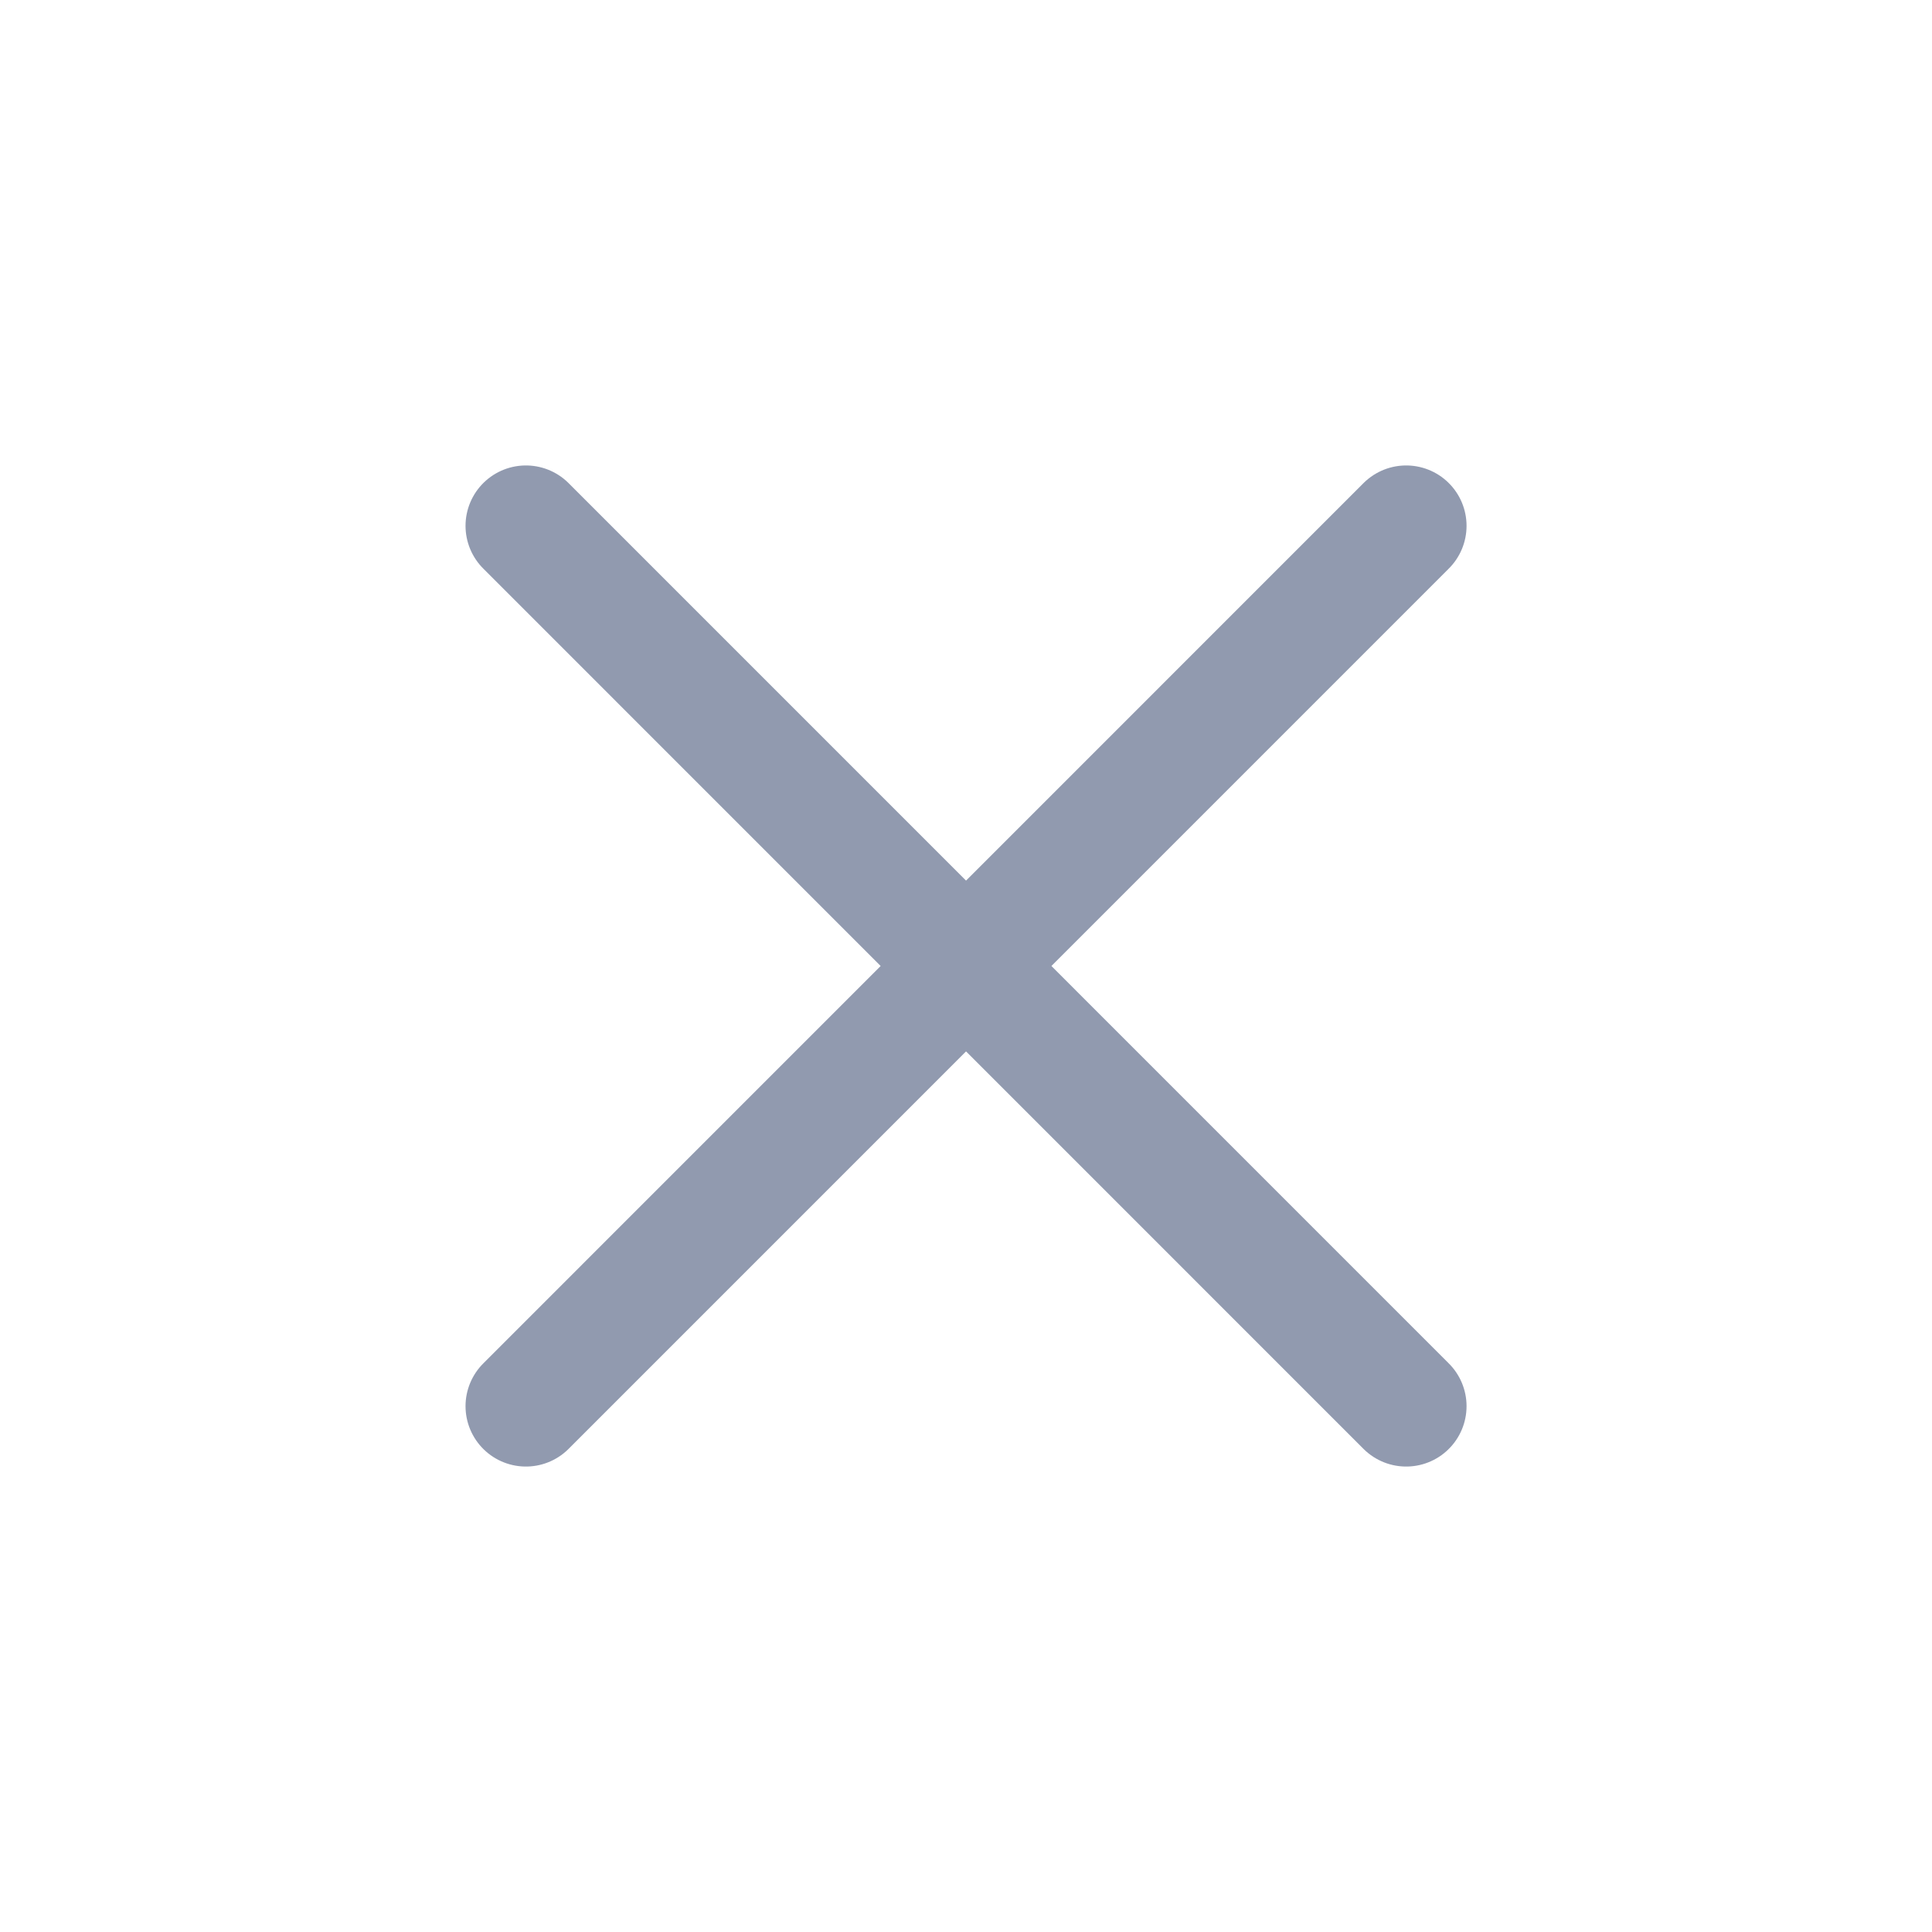
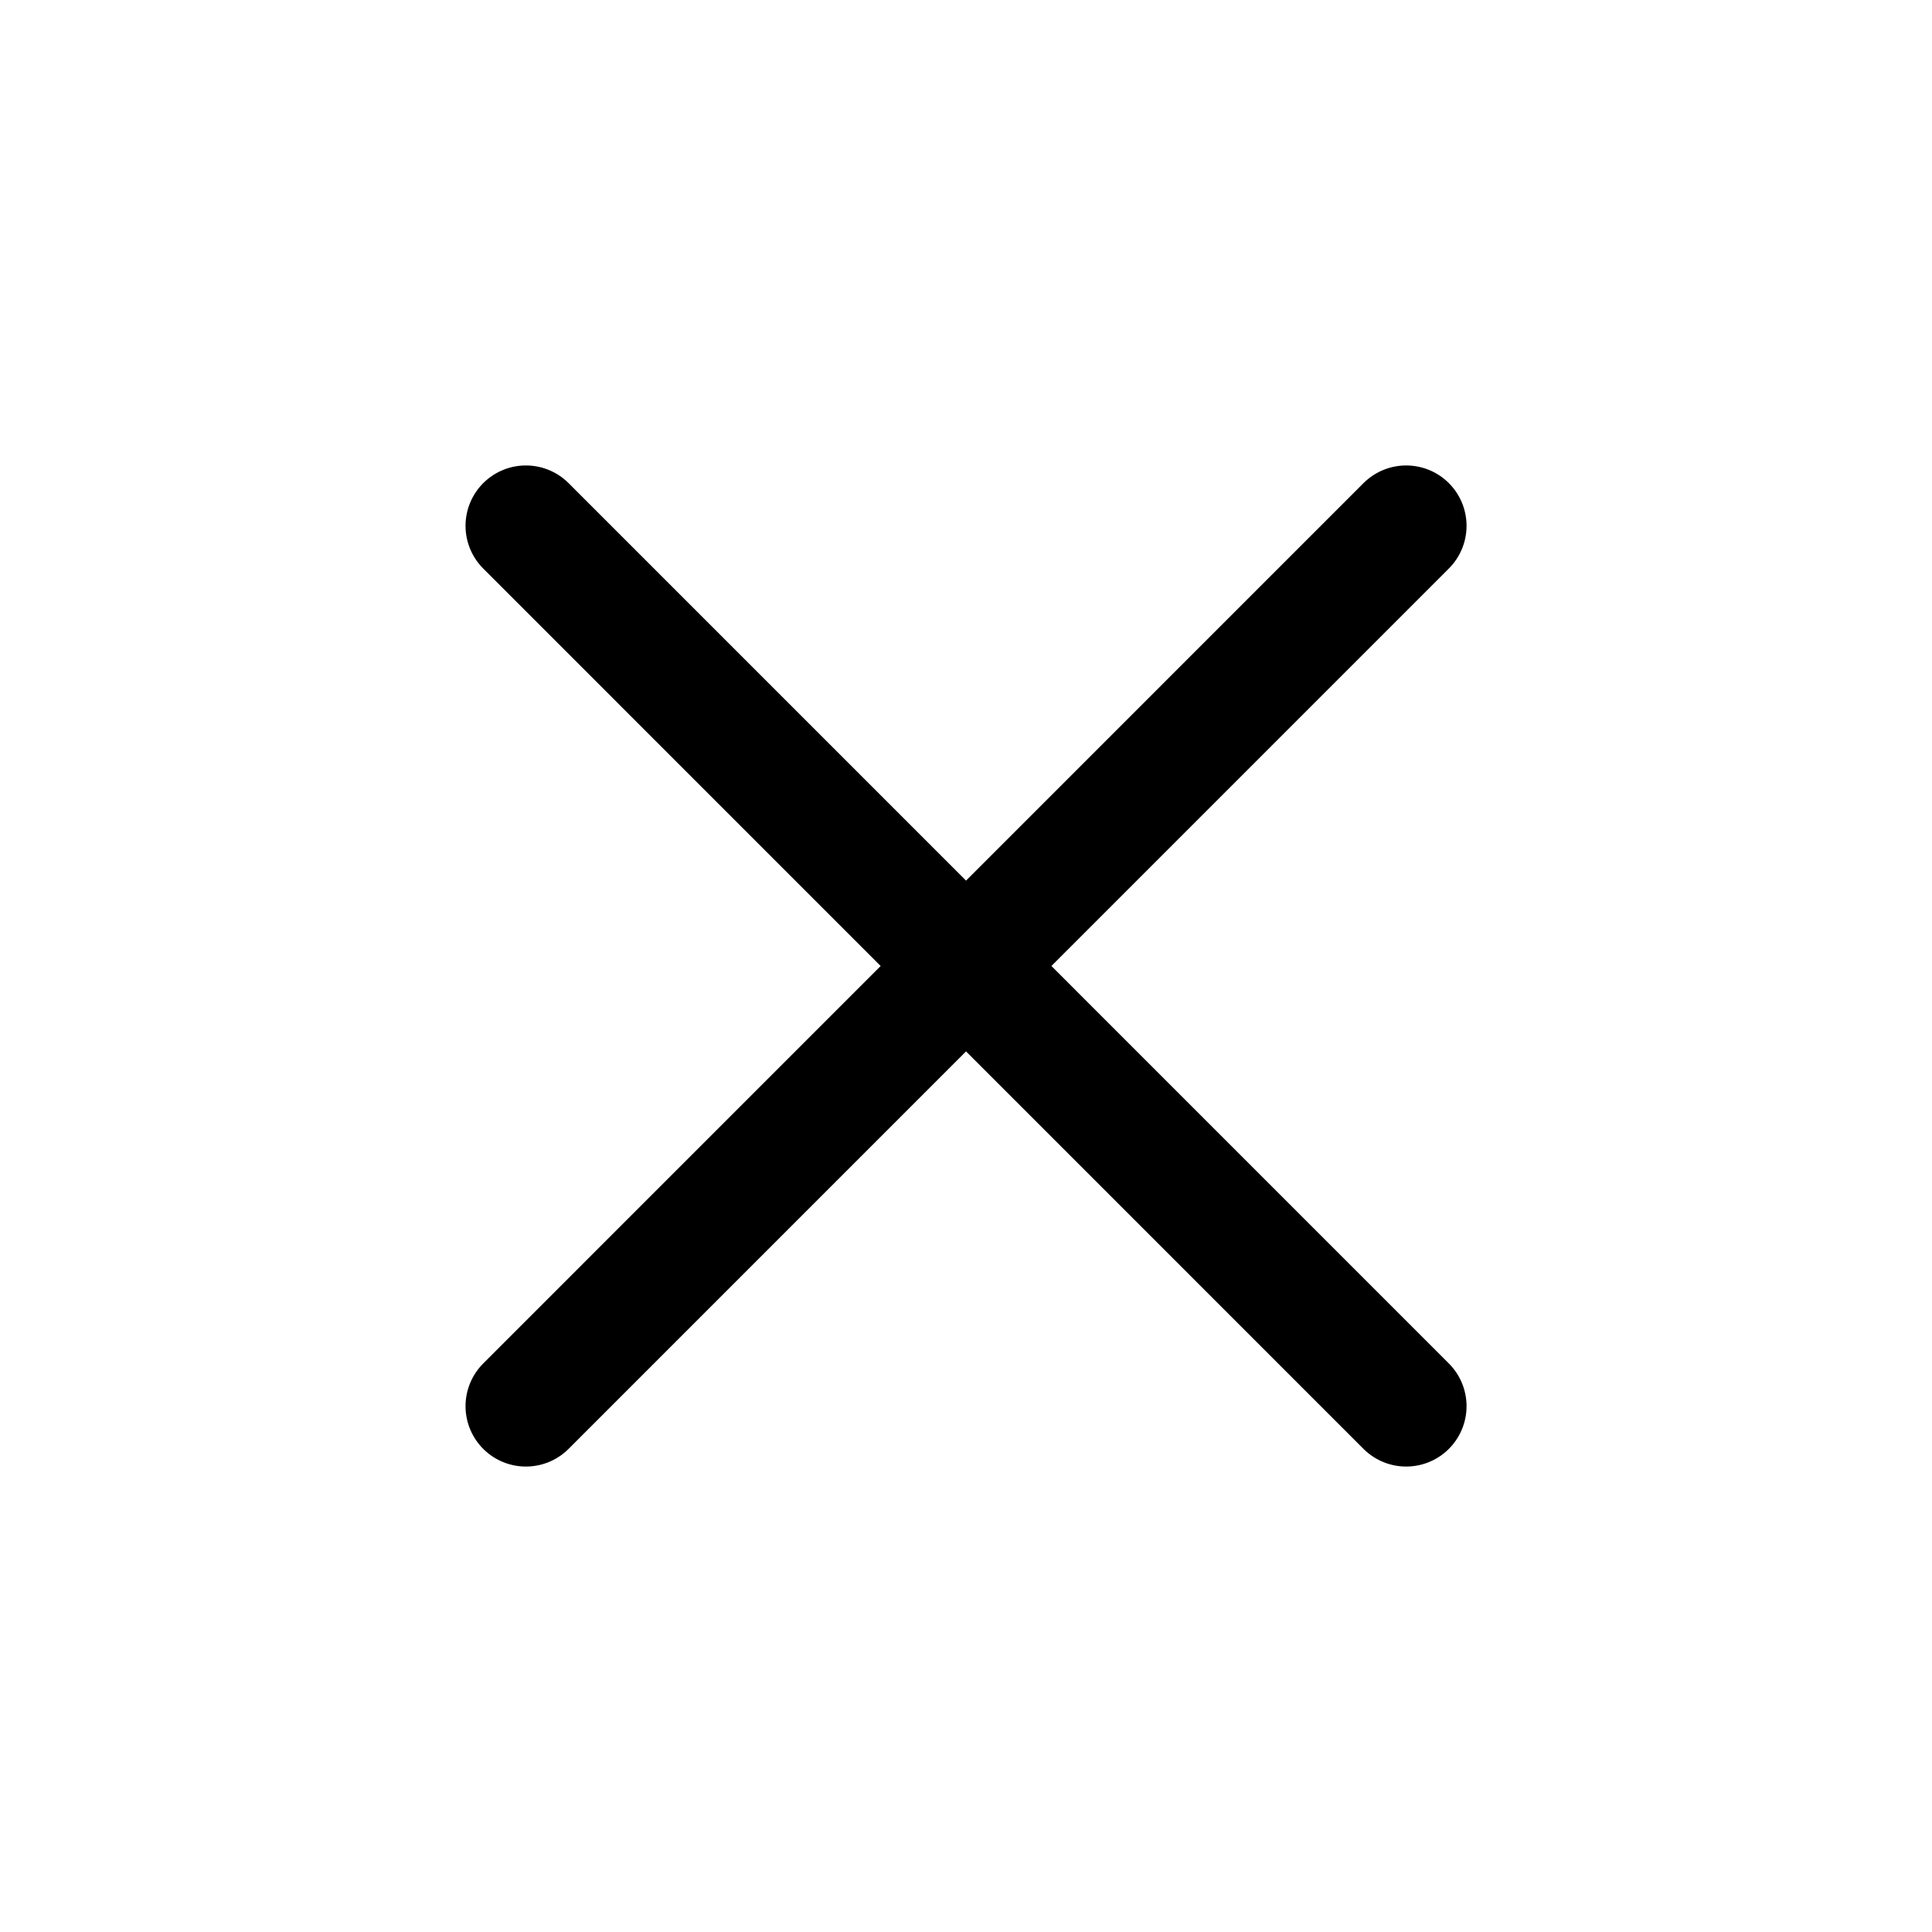
<svg xmlns="http://www.w3.org/2000/svg" width="24" height="24" viewBox="0 0 24 24" fill="none">
-   <path d="M17.468 6.532L6.533 17.468M6.533 6.532L17.468 17.468" stroke="#919AAF" stroke-width="1.5" stroke-linecap="round" stroke-linejoin="round" />
+   <path d="M17.468 6.532L6.533 17.468M6.533 6.532L17.468 17.468" stroke="#000000" stroke-width="1.5" stroke-linecap="round" stroke-linejoin="round" />
</svg>
